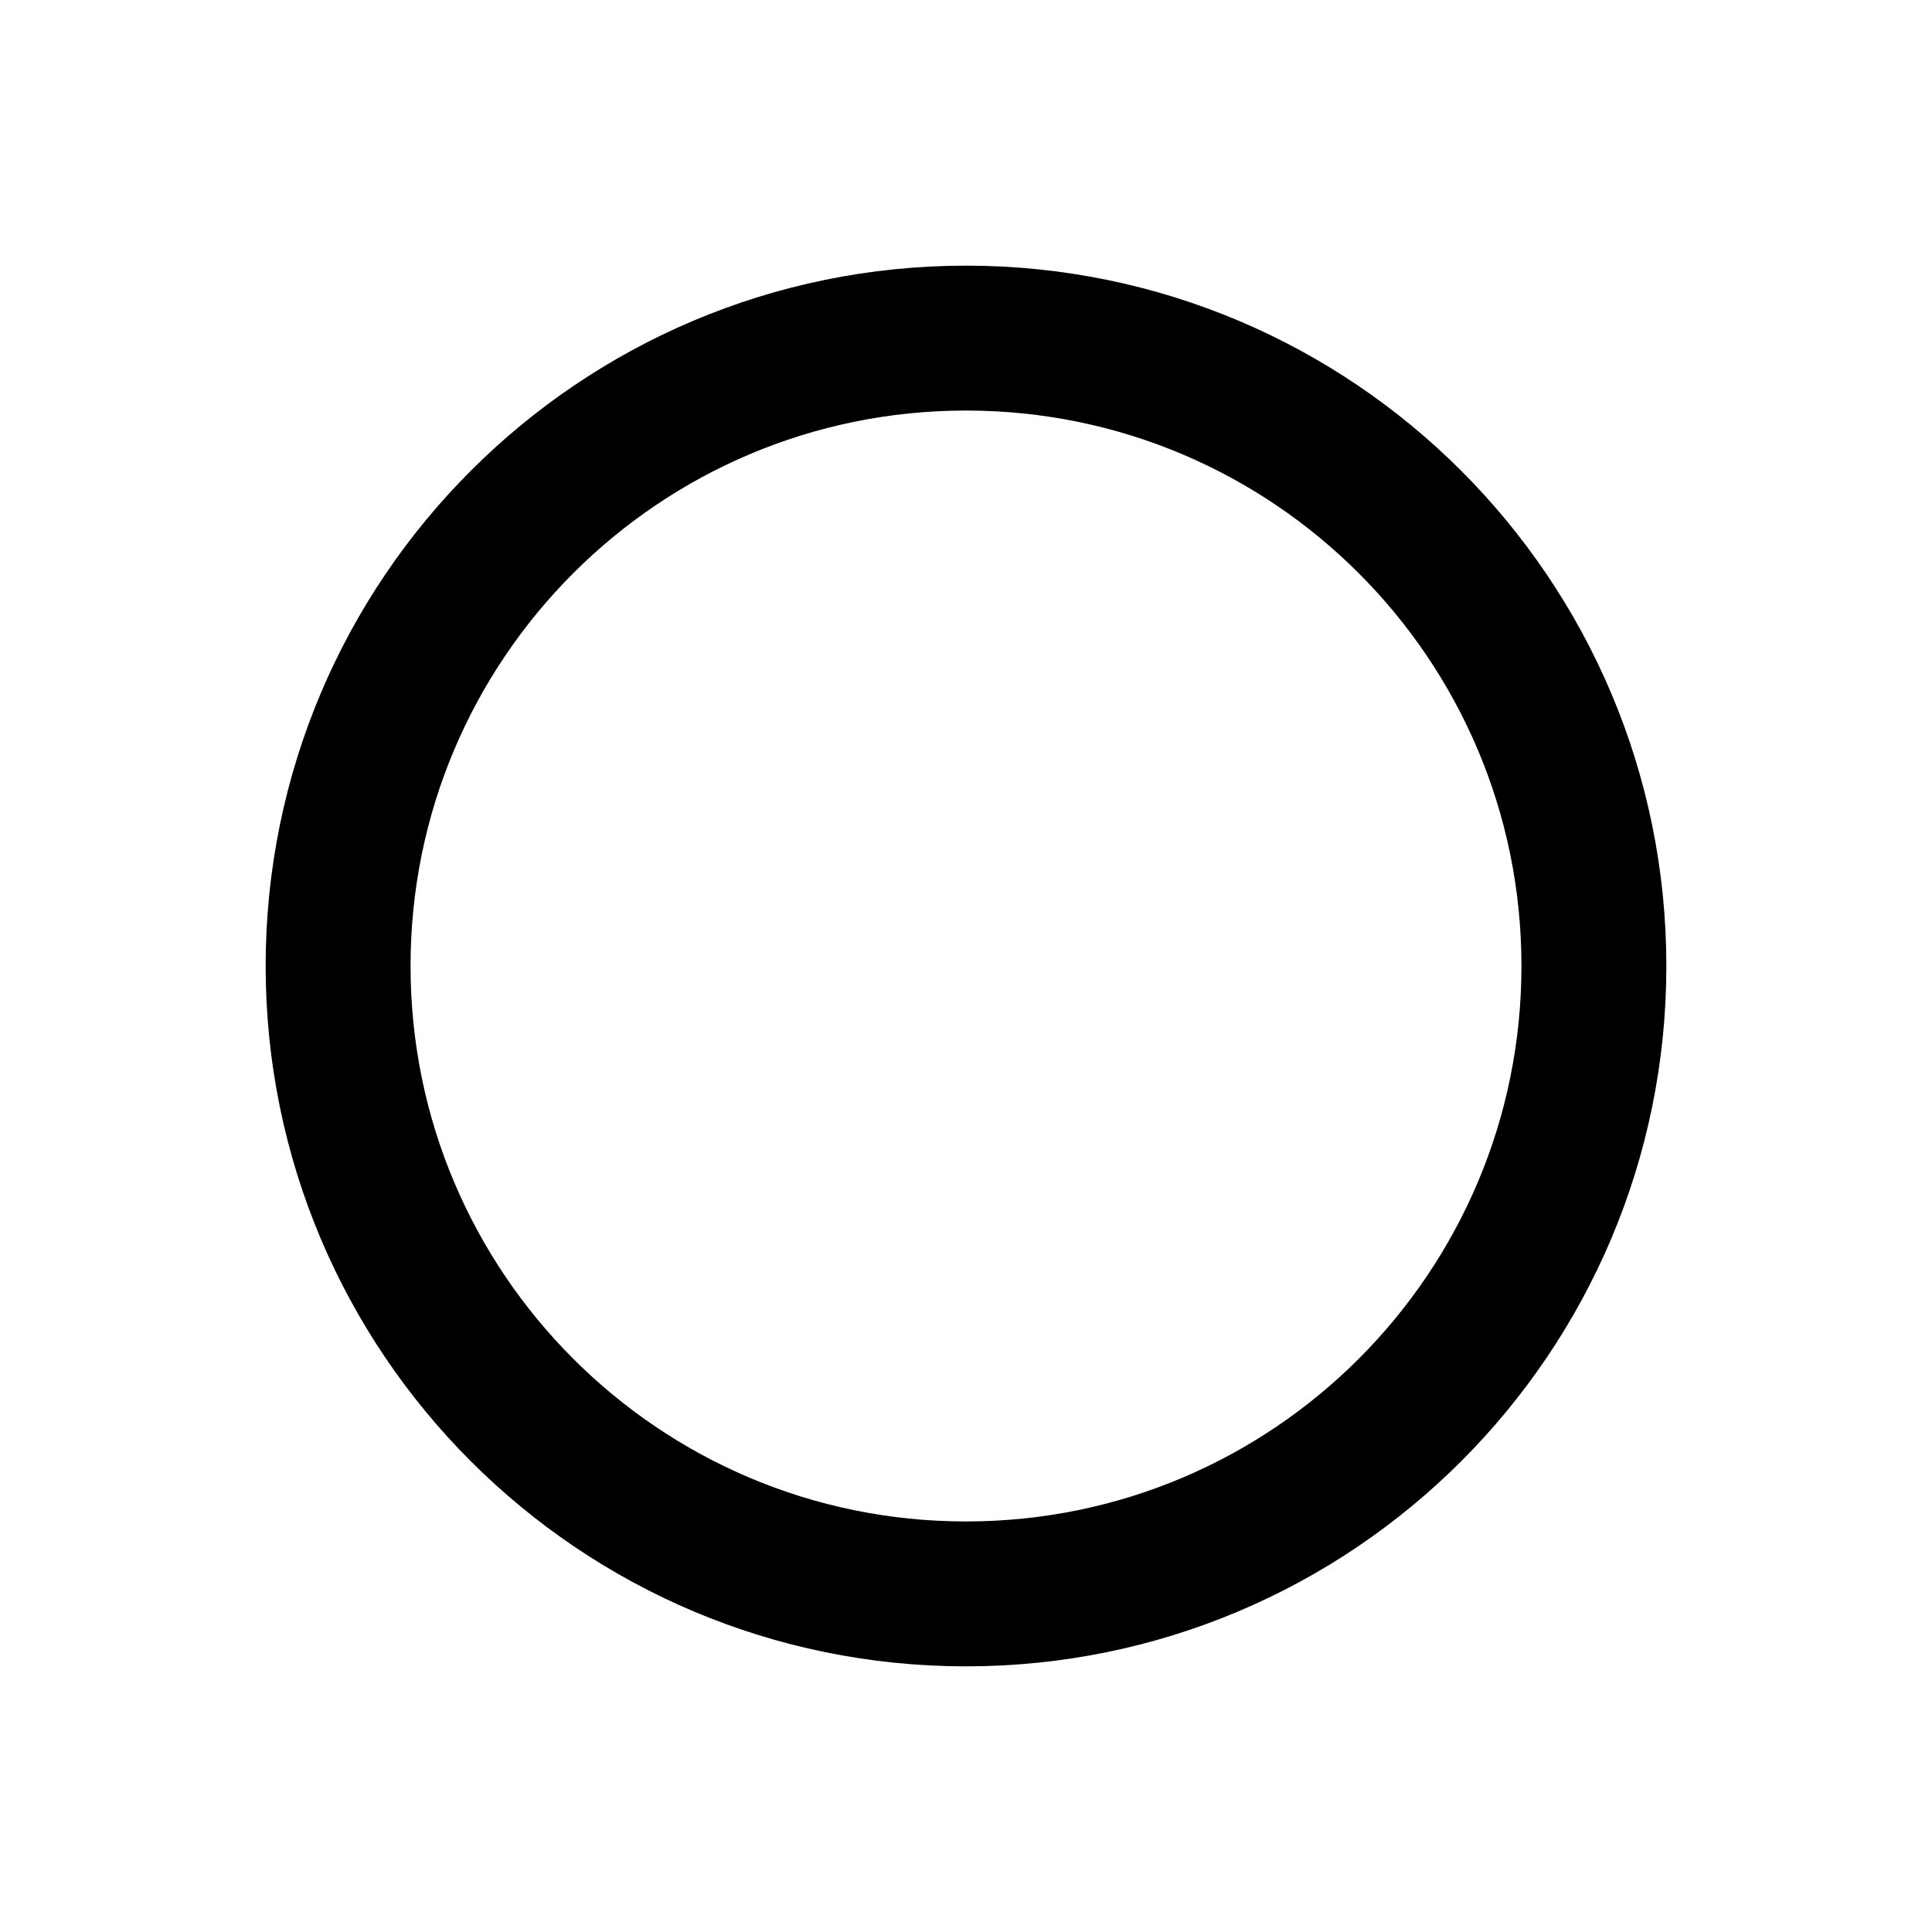
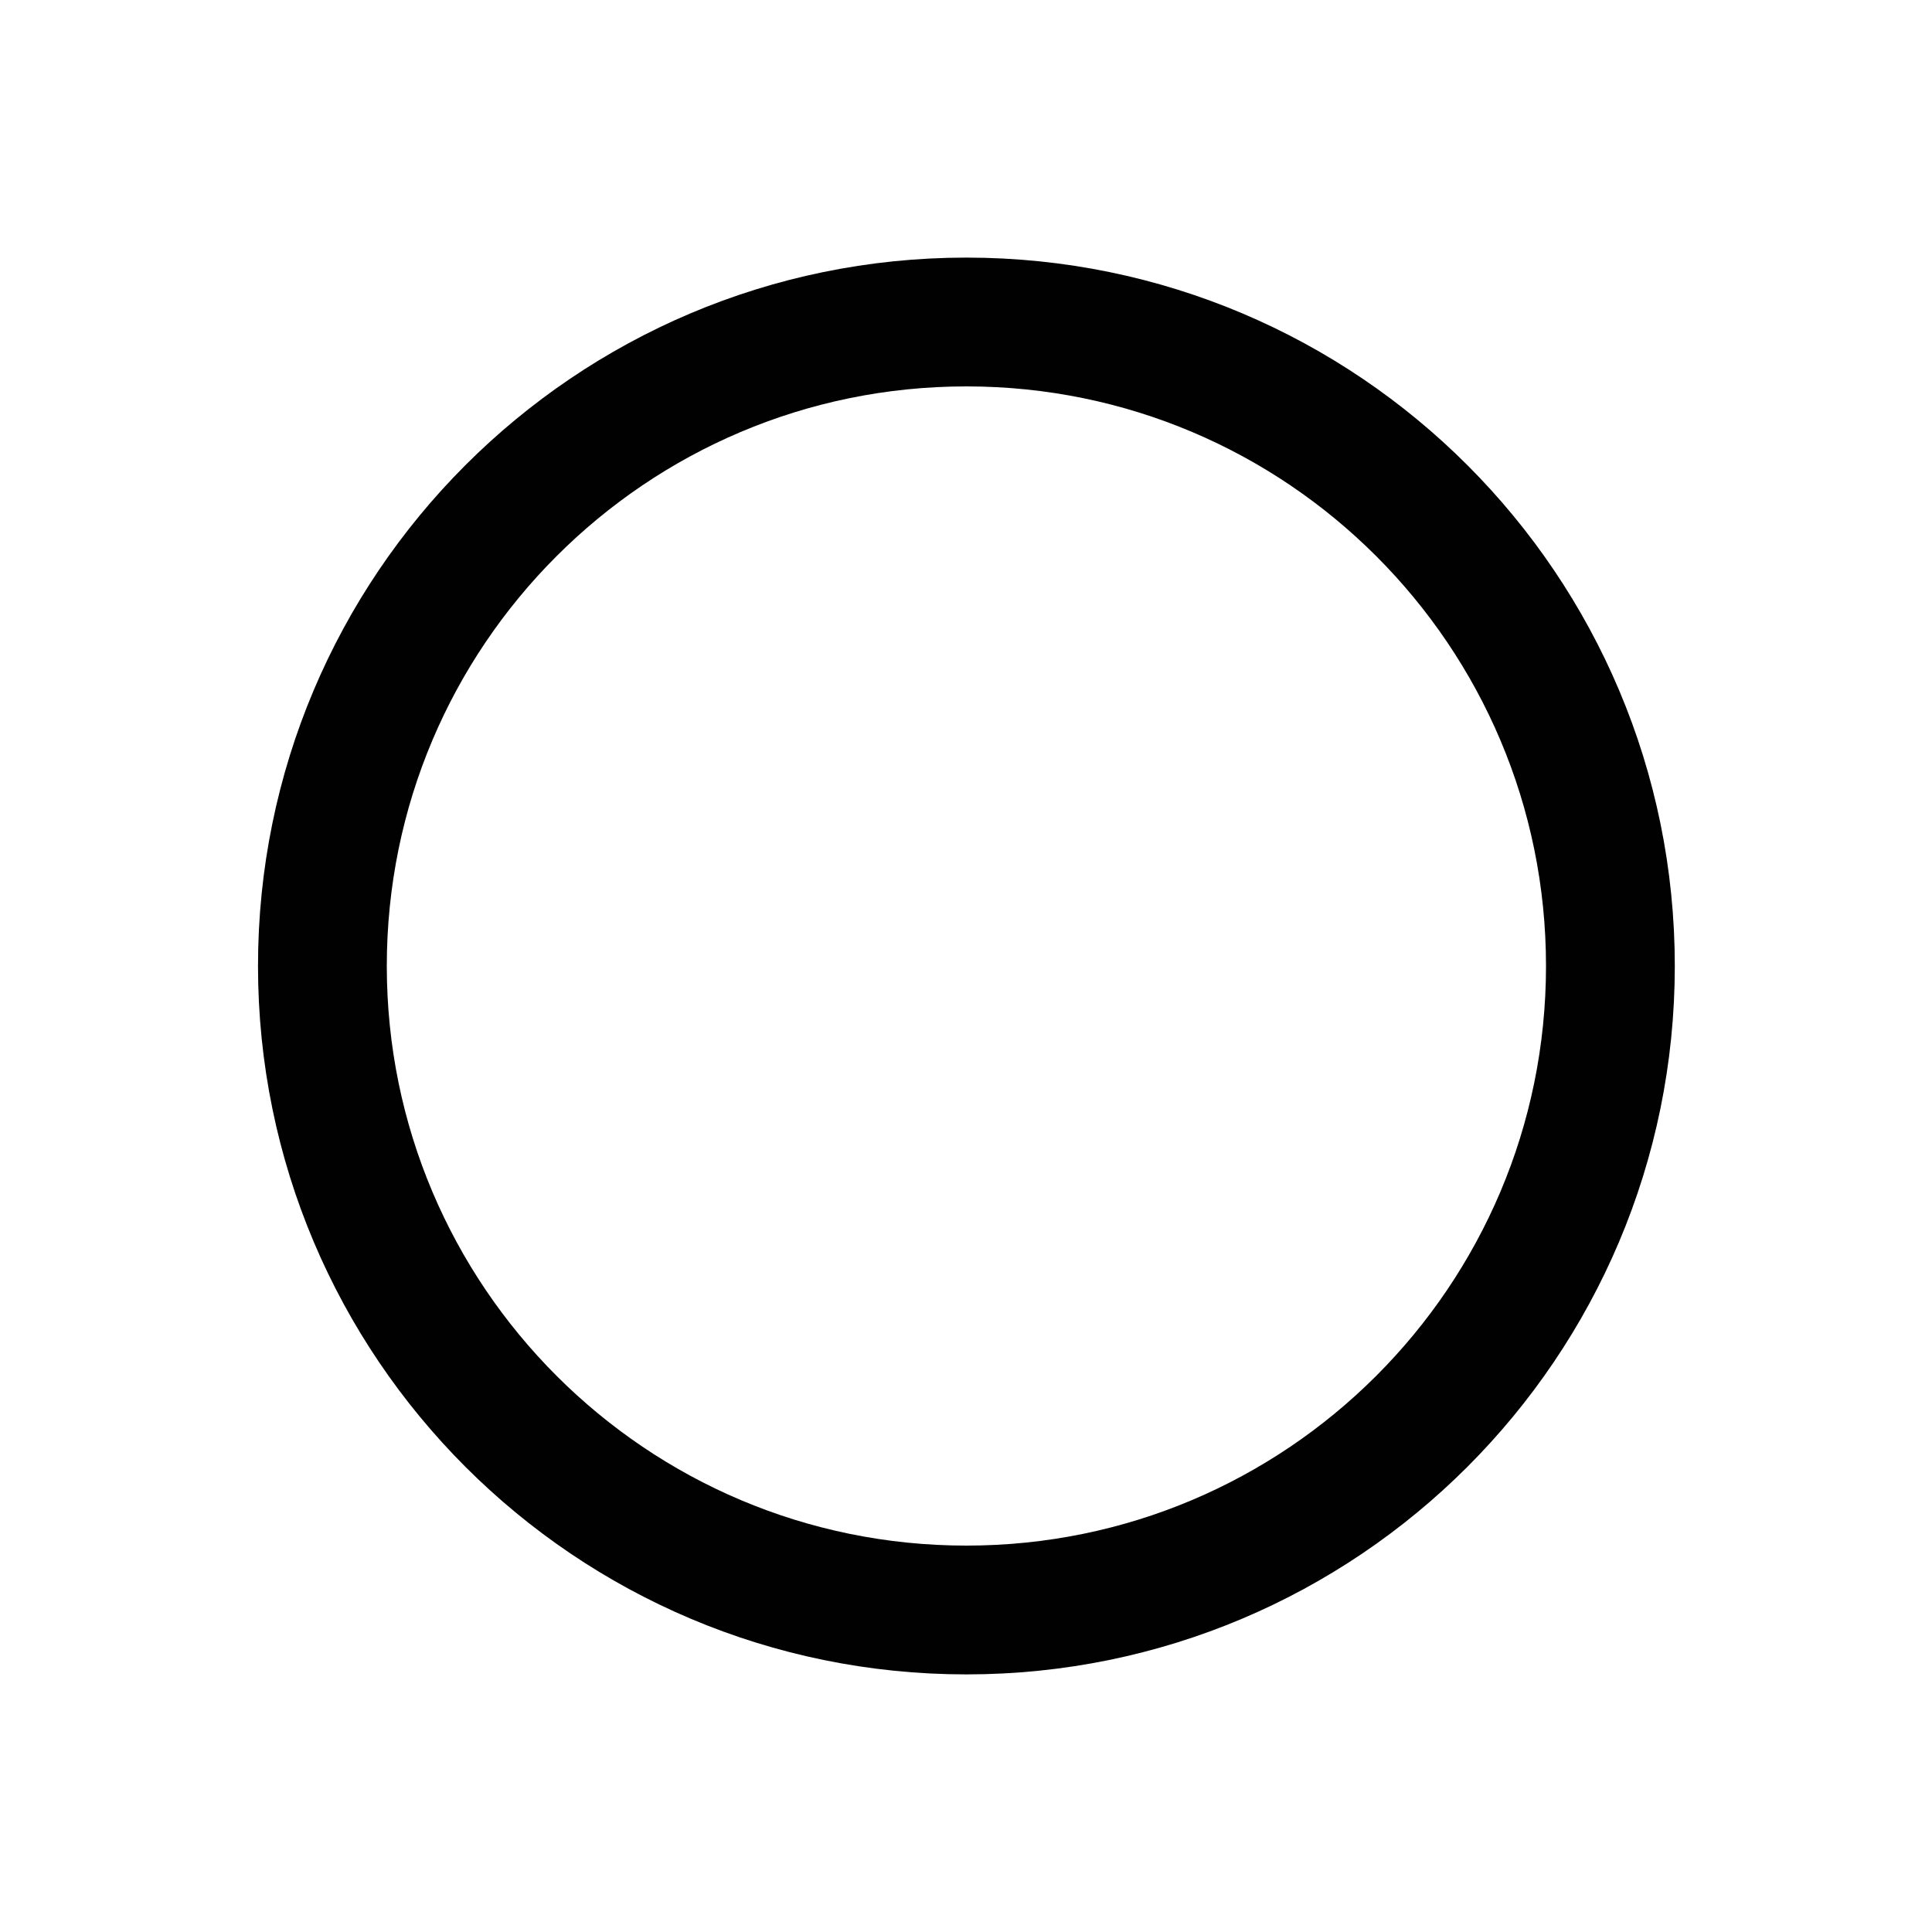
- <svg xmlns="http://www.w3.org/2000/svg" width="24" height="24" viewBox="0 0 24 24">
-   <path d="M4.2,12 a7.8,7.8 0 1 0 15.6,0 a7.8,7.8 0 1 0 -15.6,0 z" fill="none" stroke="currentColor" stroke-width="1.8" stroke-linecap="round" stroke-linejoin="round" />
+ <svg xmlns="http://www.w3.org/2000/svg" width="24" height="24" viewBox="0 0 24 24" fill="none" stroke="#010102" stroke-width="1.6" stroke-linecap="round" stroke-linejoin="round" color="#E8405A">
+   <path d="M12,4a8,8 0 1,0 0.01,0z" fill="none" stroke="#010102" stroke-width="1.6" stroke-linecap="round" stroke-linejoin="round" />
</svg>
